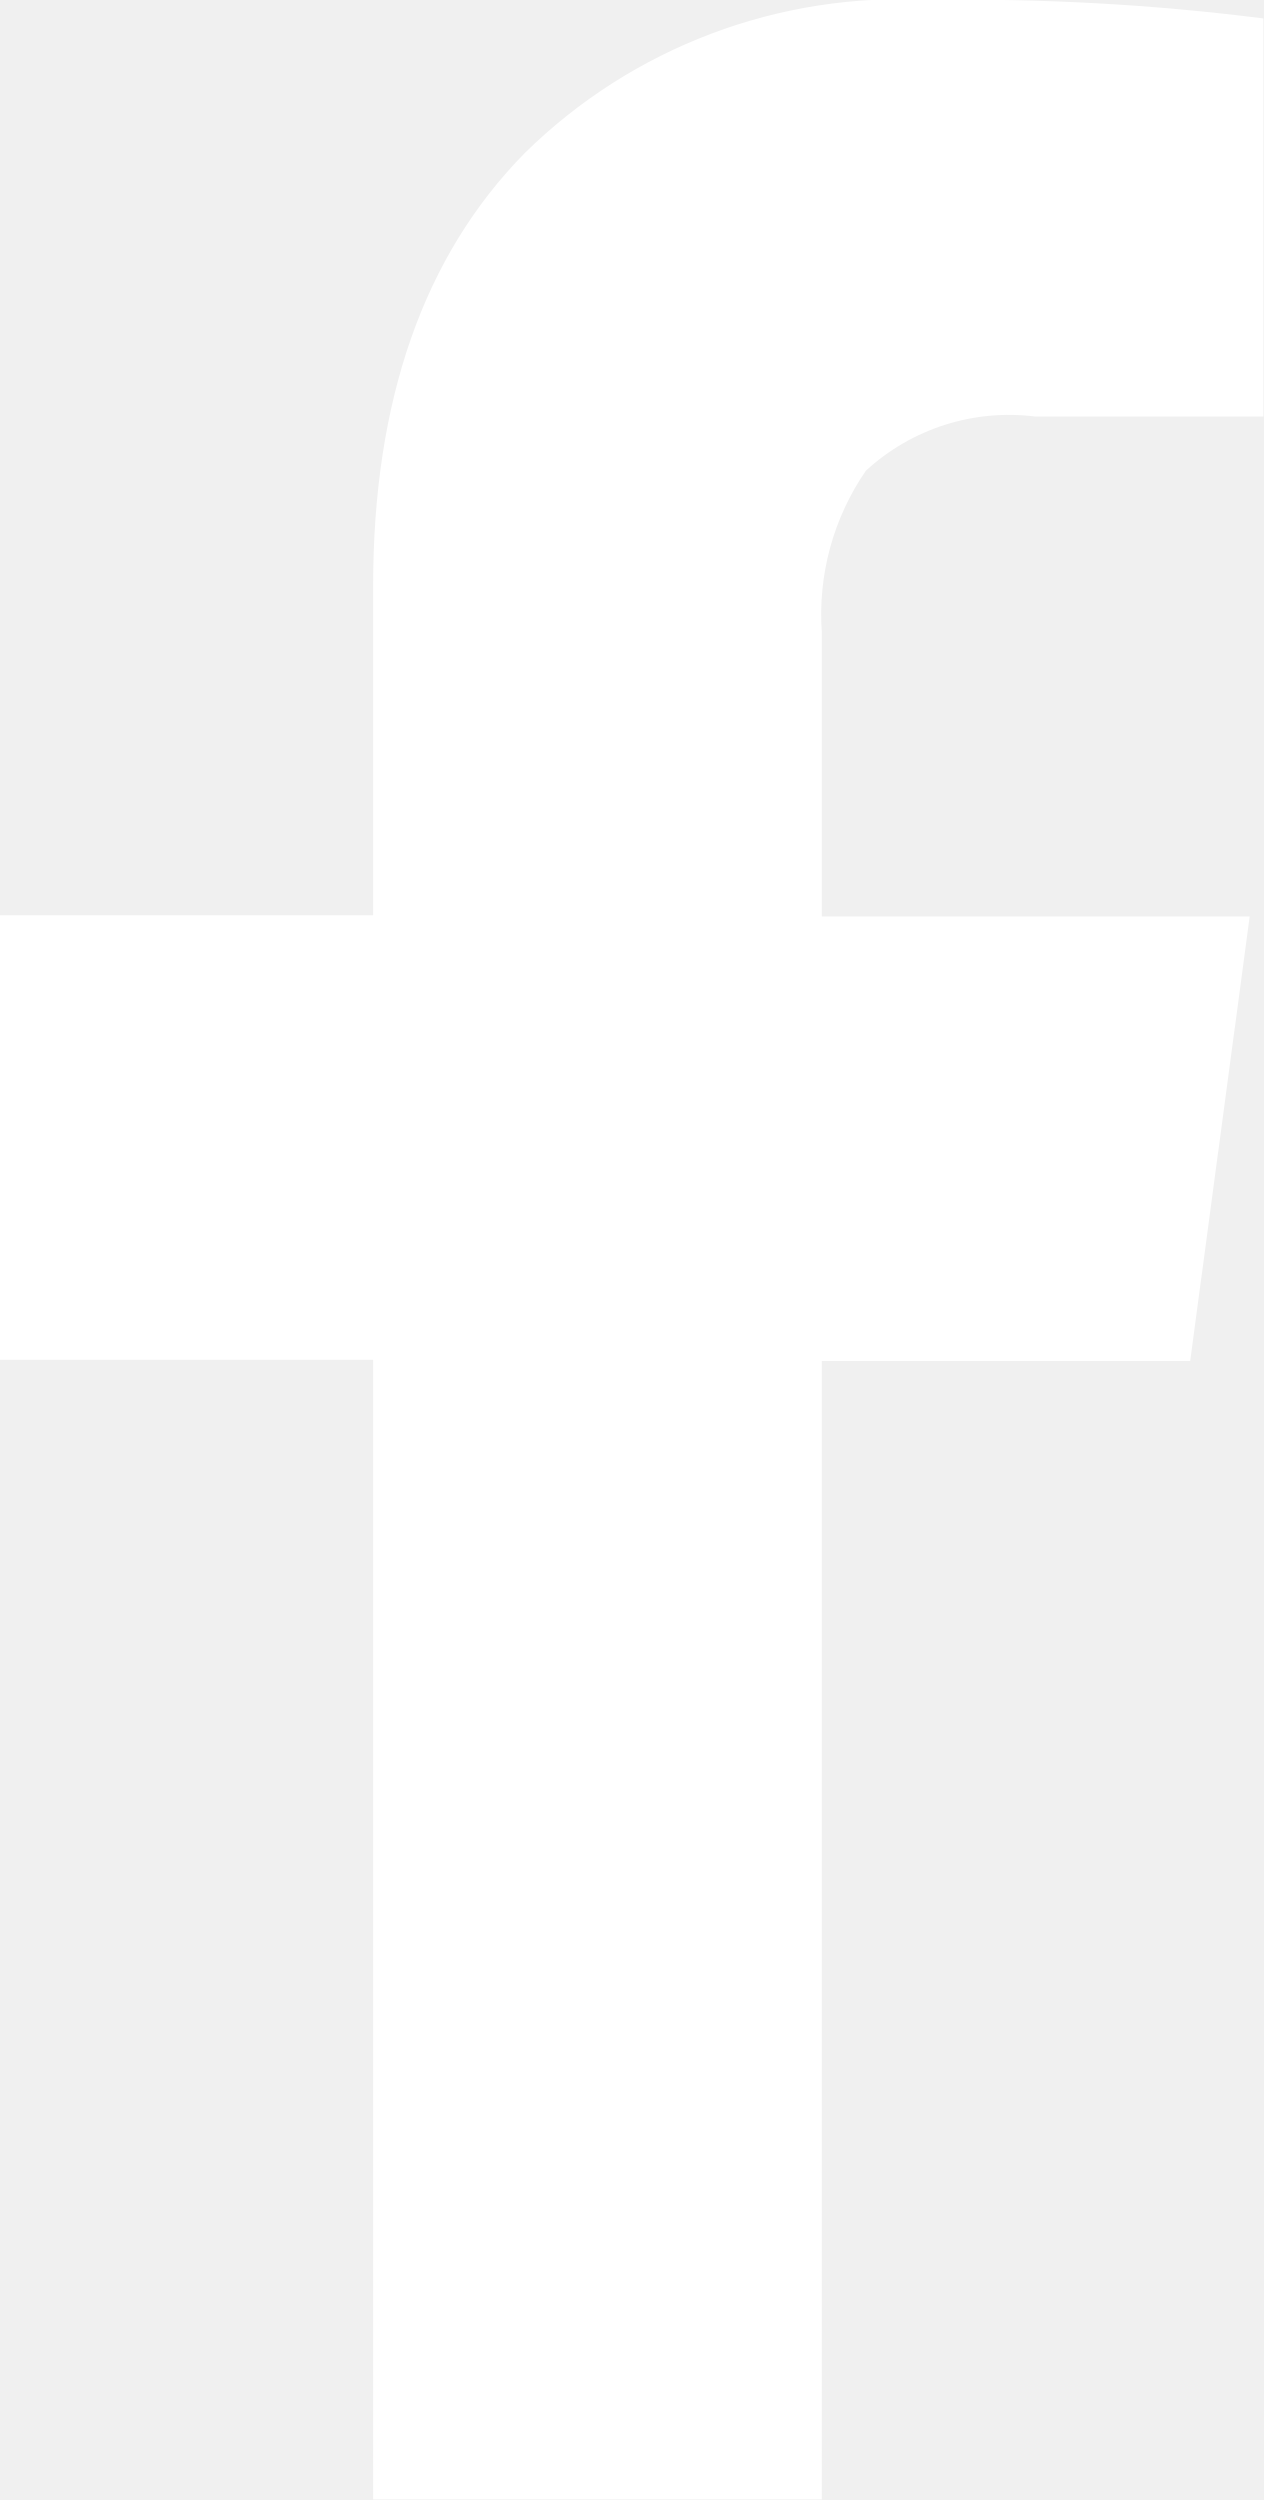
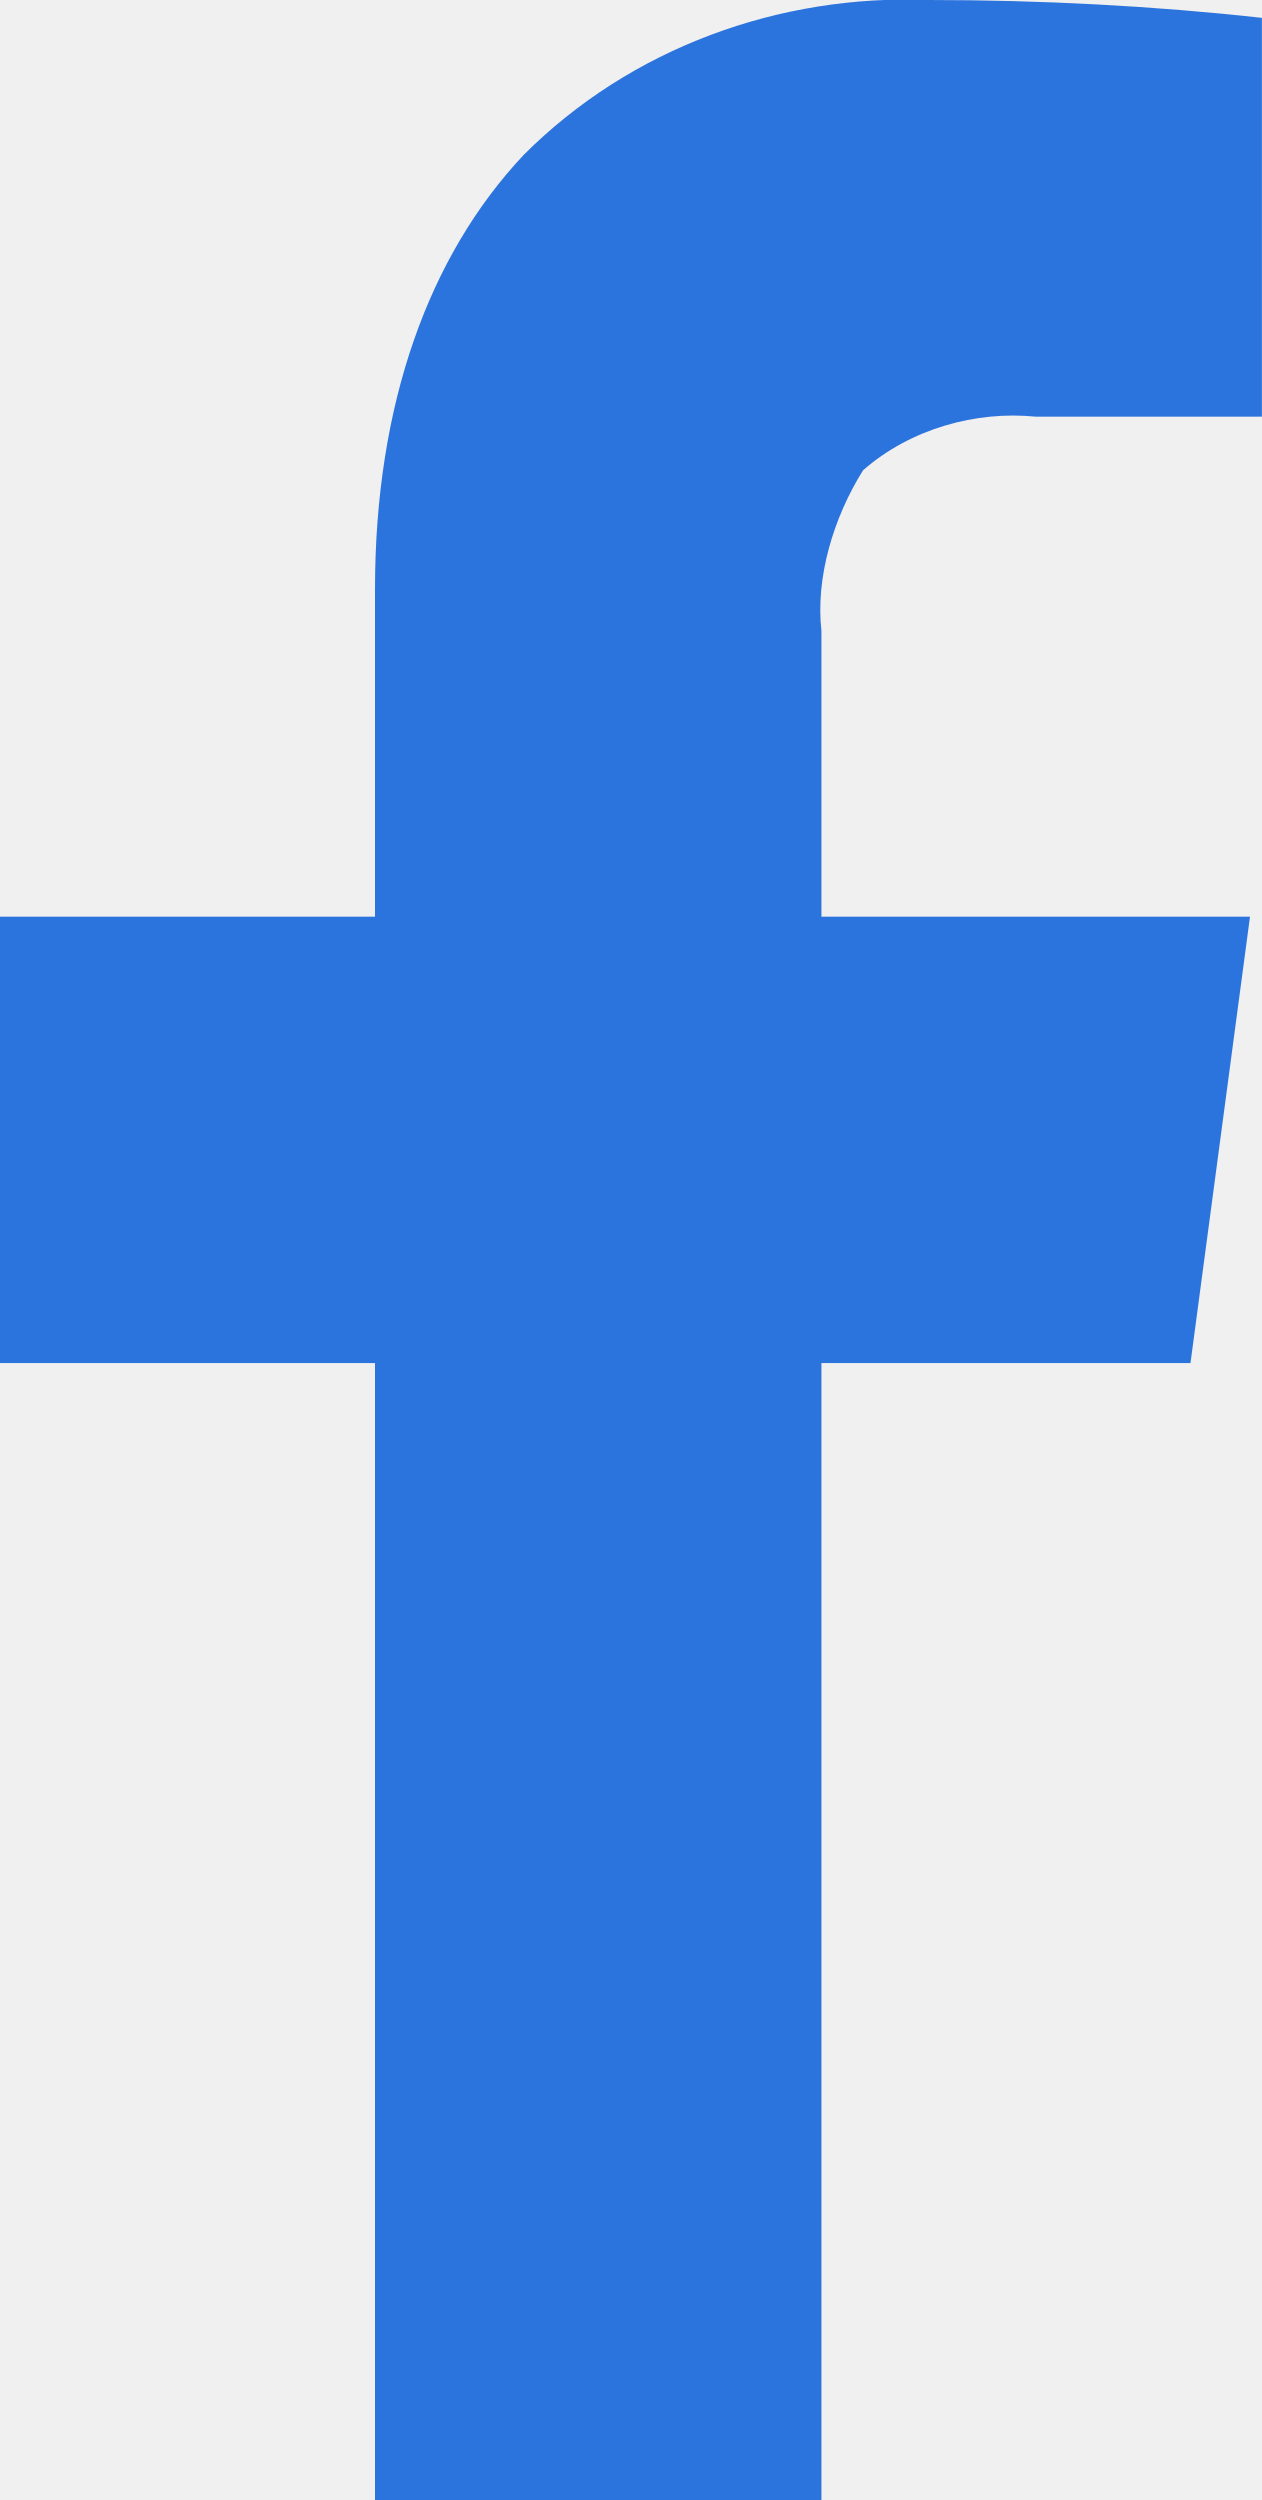
- <svg xmlns="http://www.w3.org/2000/svg" id="Layer_1" data-name="Layer 1" width="21.23" height="42.01" viewBox="0 0 21.23 42.01">
-   <defs>
-     <style>.cls-1{fill:#fff;}</style>
-   </defs>
-   <path class="cls-1" d="M21.23,0.31V7H17.4a3.55,3.55,0,0,0-2.85.91,4.26,4.26,0,0,0-.74,2.72v4.77H21l-1,7.47H13.81V42H6.27V22.85H0V15.38H6.27V9.85q0-4.69,2.55-7.28A9,9,0,0,1,15.63,0,39.57,39.57,0,0,1,21.23.31Z" />
+ <svg xmlns="http://www.w3.org/2000/svg" version="1.1" id="Layer_1" x="0px" y="0px" viewBox="0 0 21.2 42" style="enable-background:new 0 0 21.2 42;" xml:space="preserve">
+   <style type="text/css">
+ 	.st0{fill:#2C74DD;}
+ </style>
+   <path class="st0" d="M21.2,0.3V7h-3.8c-1-0.1-2.1,0.2-2.9,0.9c-0.5,0.8-0.8,1.8-0.7,2.7v4.8H21l-1,7.5h-6.2V42H6.3V22.9H0v-7.5h6.3  V9.9c0-3.1,0.9-5.6,2.5-7.3c1.8-1.8,4.3-2.7,6.8-2.6C17.5,0,19.4,0.1,21.2,0.3z" />
</svg>
